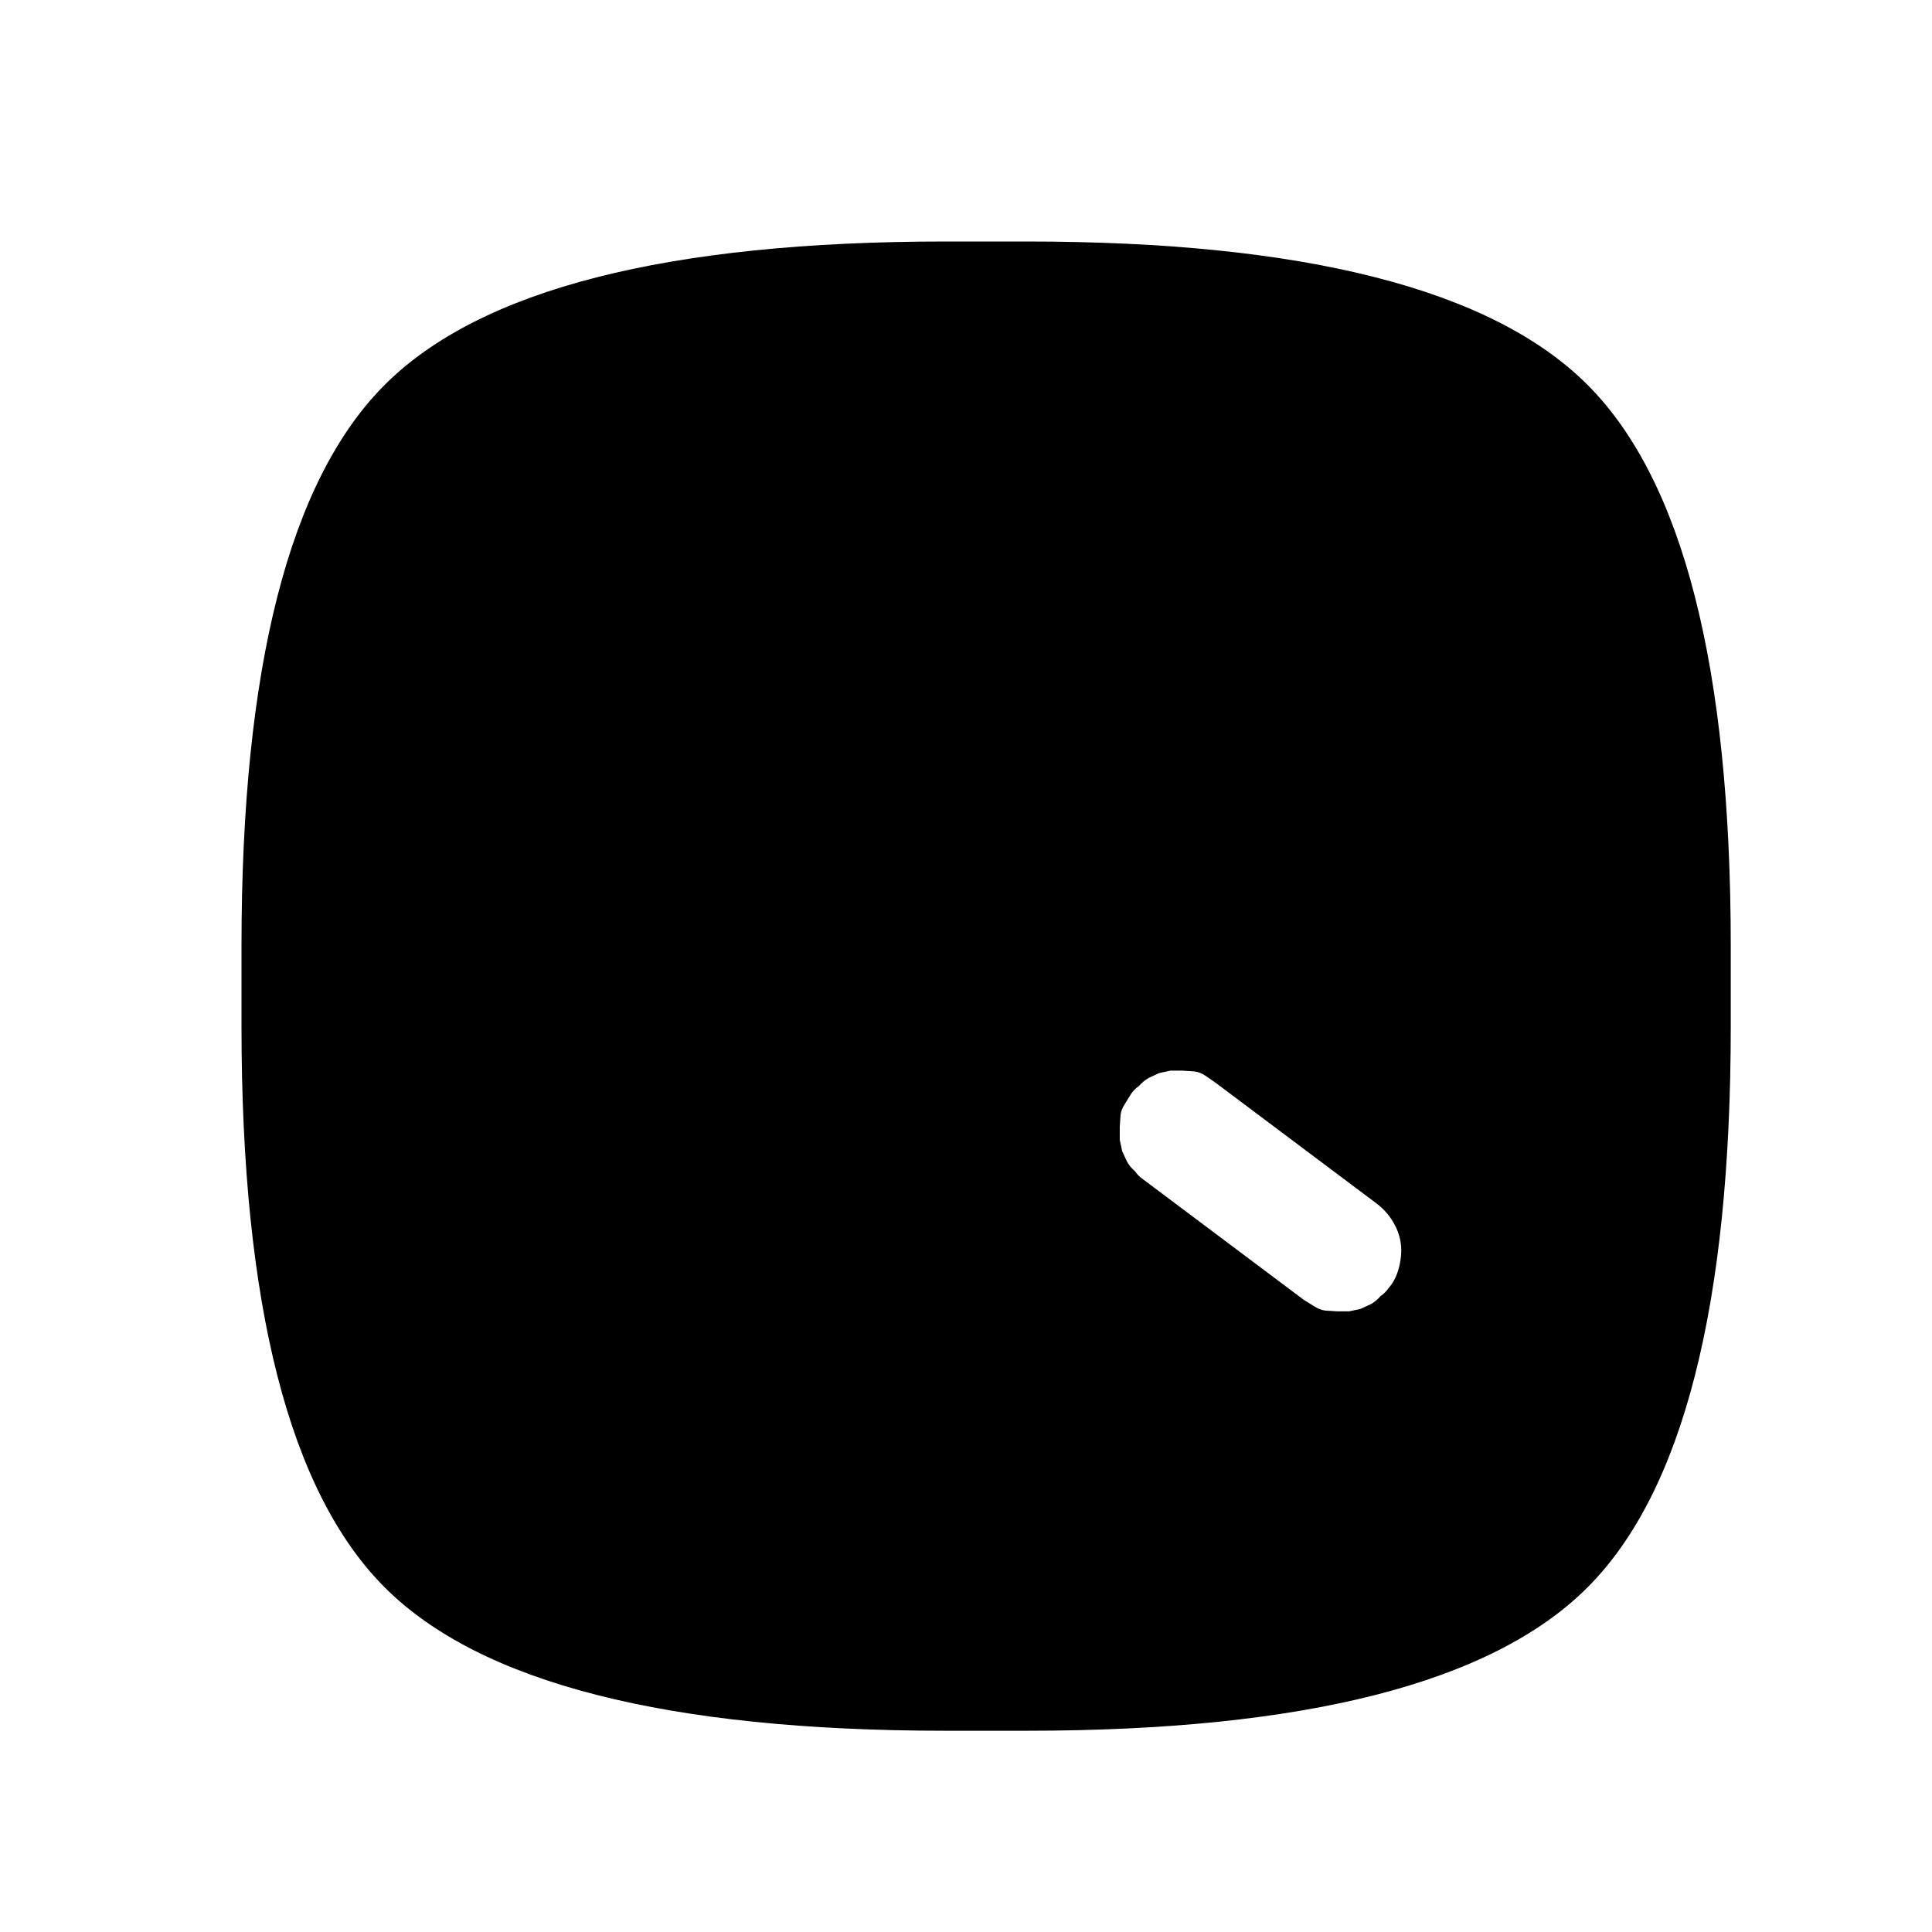
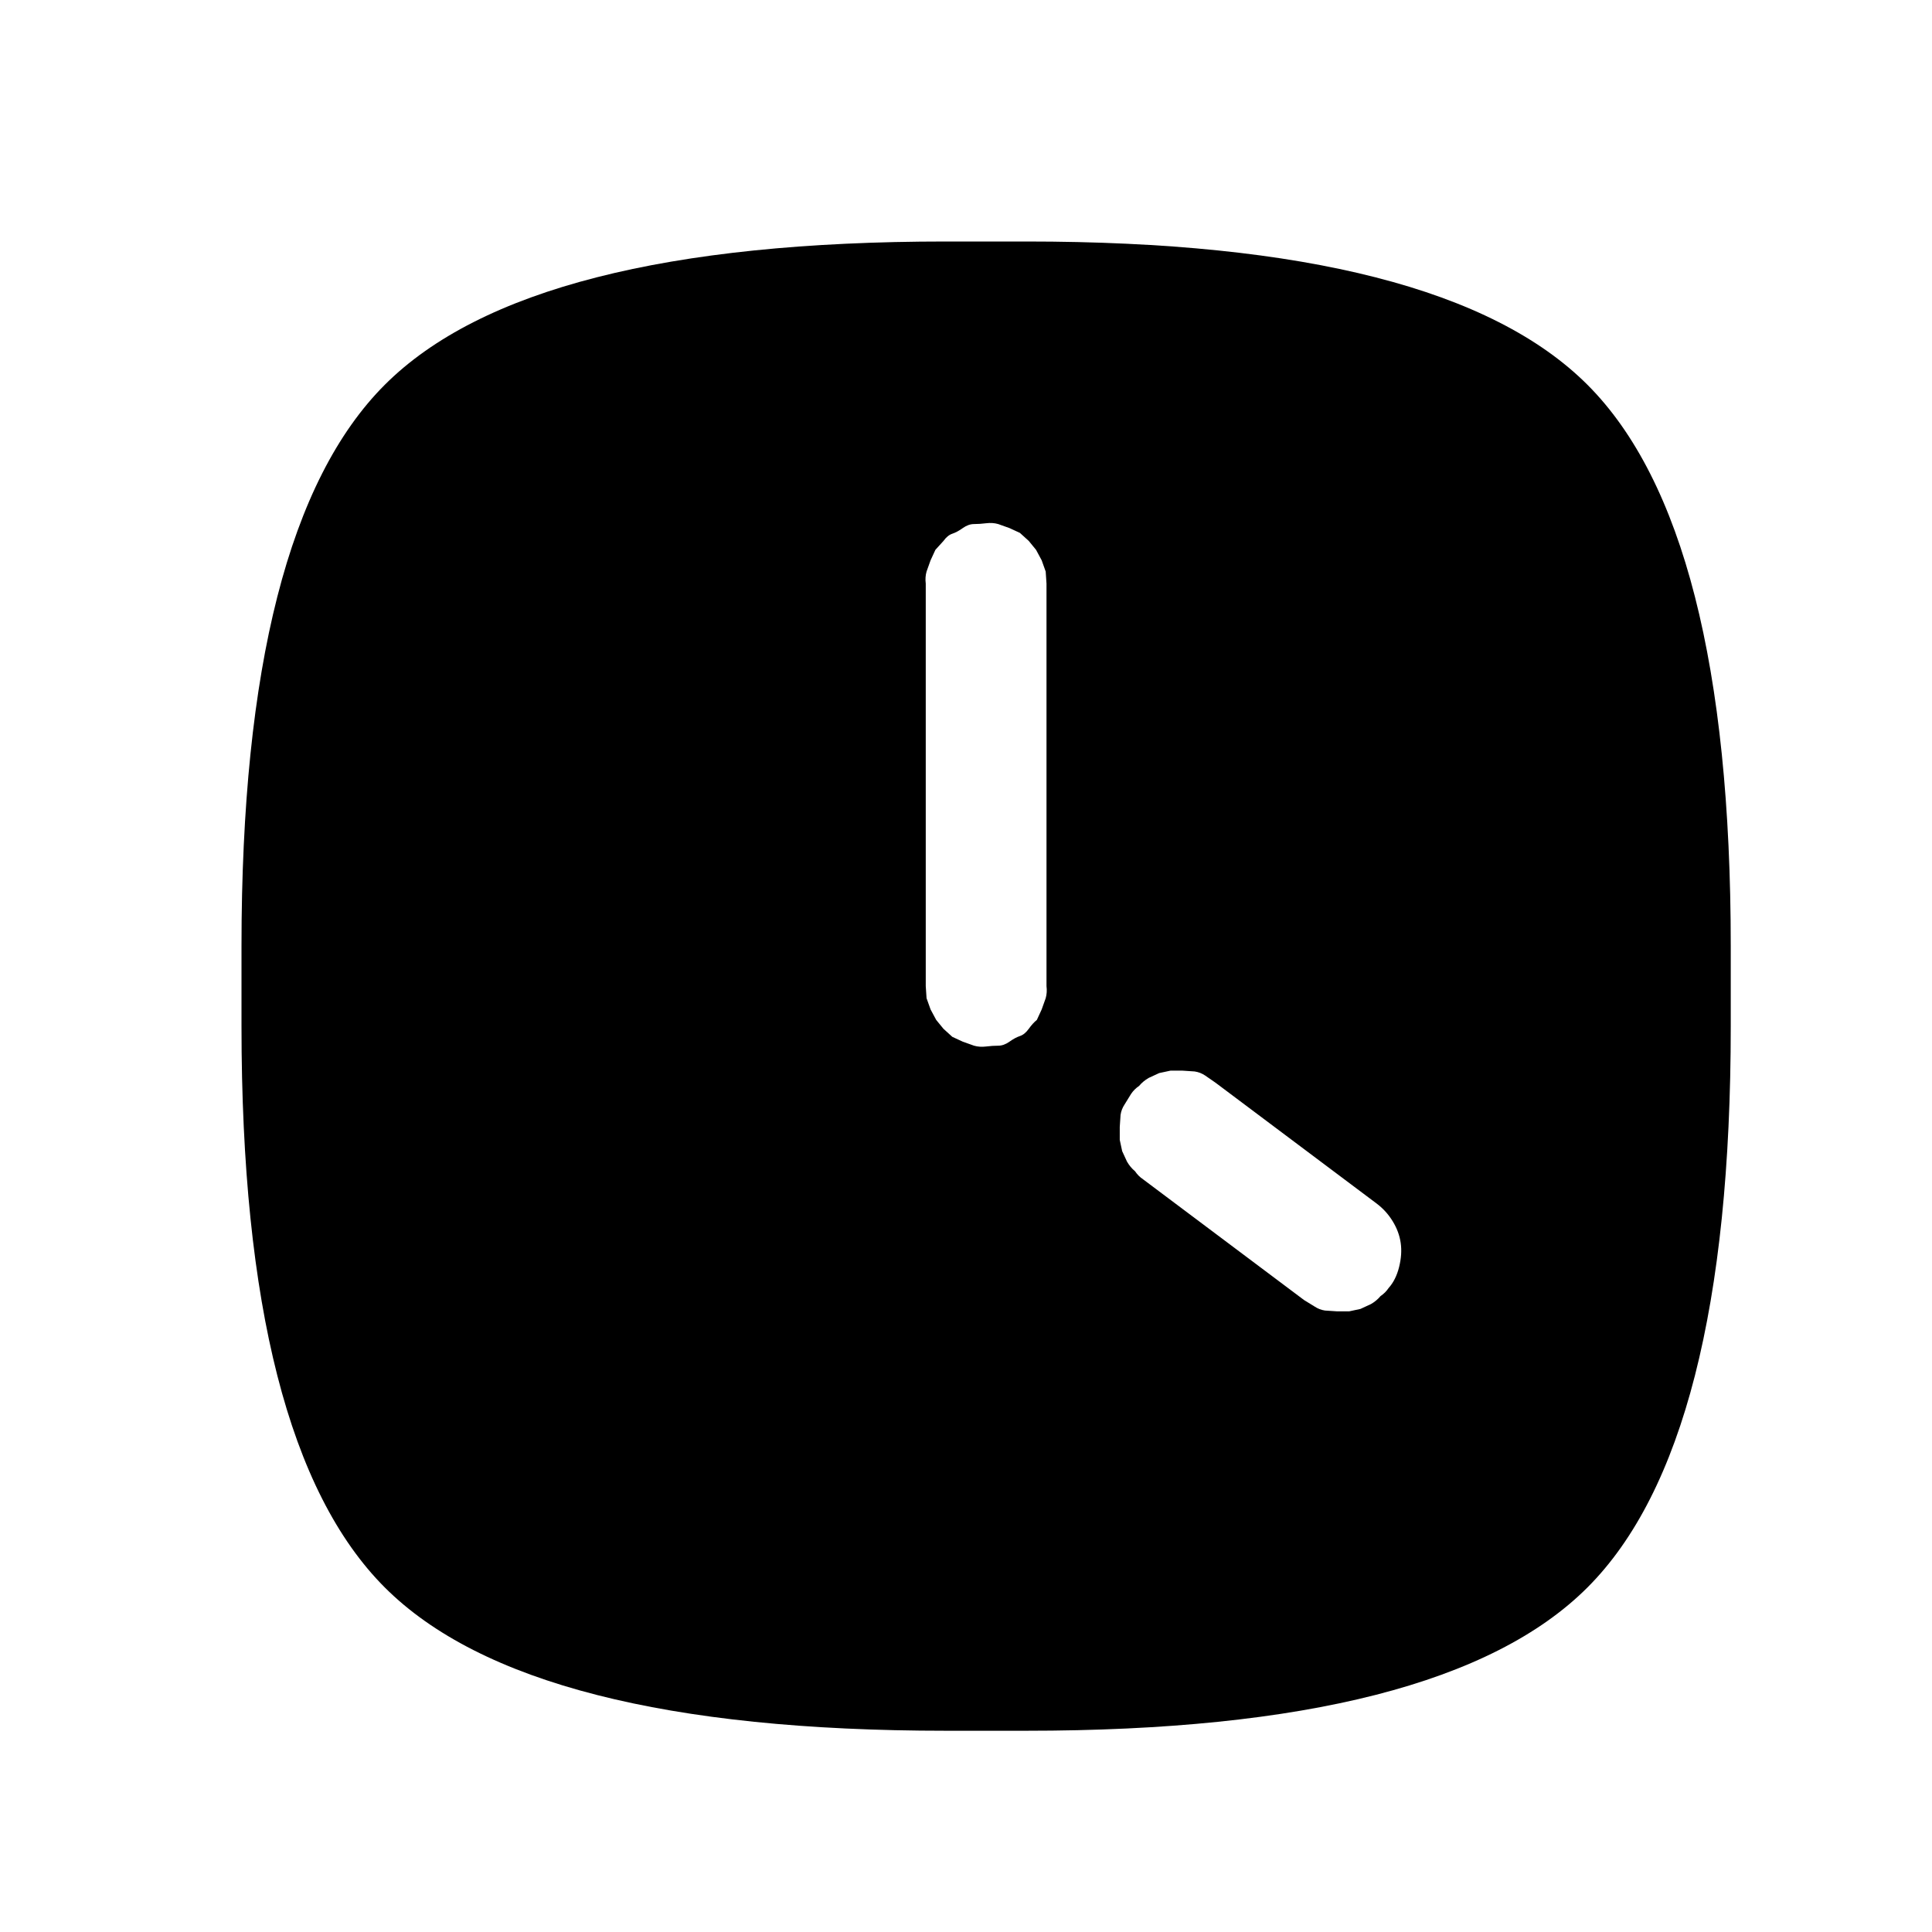
<svg xmlns="http://www.w3.org/2000/svg" width="24" height="24" viewBox="0 0 24 24" fill="currentColor">
-   <path d="M12.75 3h-1Q6.56 3 4.78 4.78T3 11.75v1q0 5.19 1.78 6.97t6.97 1.78h1q5.19 0 6.97-1.78t1.78-6.97v-1q0-5.19-1.78-6.97T12.75 3M11.5 7.25v5l.01.15.05.14.07.13.09.11.11.1.13.06.14.05q.07.02.15.01t.15-.01.14-.05.13-.07.11-.09.1-.11l.06-.13.05-.14q.02-.07.01-.15v-5l-.01-.15-.05-.14-.07-.13-.09-.11-.11-.1-.13-.06-.14-.05q-.07-.02-.15-.01t-.15.01-.14.05-.13.07-.11.09l-.1.11-.06.13-.05.14q-.02.07-.01.15m3.6 6.2 2 1.5q.12.09.2.22t.1.27-.02.3-.13.26q-.04.06-.1.1-.05.06-.12.1l-.13.06-.14.03h-.15l-.15-.01q-.07-.01-.13-.05l-.13-.08-2-1.5q-.06-.04-.1-.1-.06-.05-.1-.12l-.06-.13-.03-.14V14l.01-.15q.01-.07.05-.13l.08-.13q.04-.06.1-.1.05-.06.12-.1l.13-.06.14-.03h.15l.15.01q.07.01.13.05z" />
+   <path fill-rule="evenodd" d="M12.75 3h-1Q6.56 3 4.78 4.78T3 11.75v1q0 5.19 1.78 6.97t6.97 1.78h1q5.19 0 6.97-1.78t1.78-6.97v-1q0-5.19-1.78-6.97T12.75 3M11.5 7.25v5l.01.15.05.14.07.13.09.11.11.1.13.06.14.05q.07.02.15.01t.15-.01.14-.05.13-.07.11-.09.1-.11l.06-.13.05-.14q.02-.07.01-.15v-5l-.01-.15-.05-.14-.07-.13-.09-.11-.11-.1-.13-.06-.14-.05q-.07-.02-.15-.01t-.15.01-.14.05-.13.07-.11.09l-.1.11-.06.13-.05.14q-.02.07-.01.15m3.6 6.2 2 1.5q.12.09.2.22t.1.27-.02.3-.13.26q-.04.06-.1.1-.05.06-.12.1l-.13.06-.14.03h-.15l-.15-.01q-.07-.01-.13-.05l-.13-.08-2-1.5q-.06-.04-.1-.1-.06-.05-.1-.12l-.06-.13-.03-.14V14l.01-.15q.01-.07.05-.13l.08-.13q.04-.06.1-.1.05-.06.12-.1l.13-.06.14-.03h.15l.15.01q.07.01.13.05z" />
</svg>
